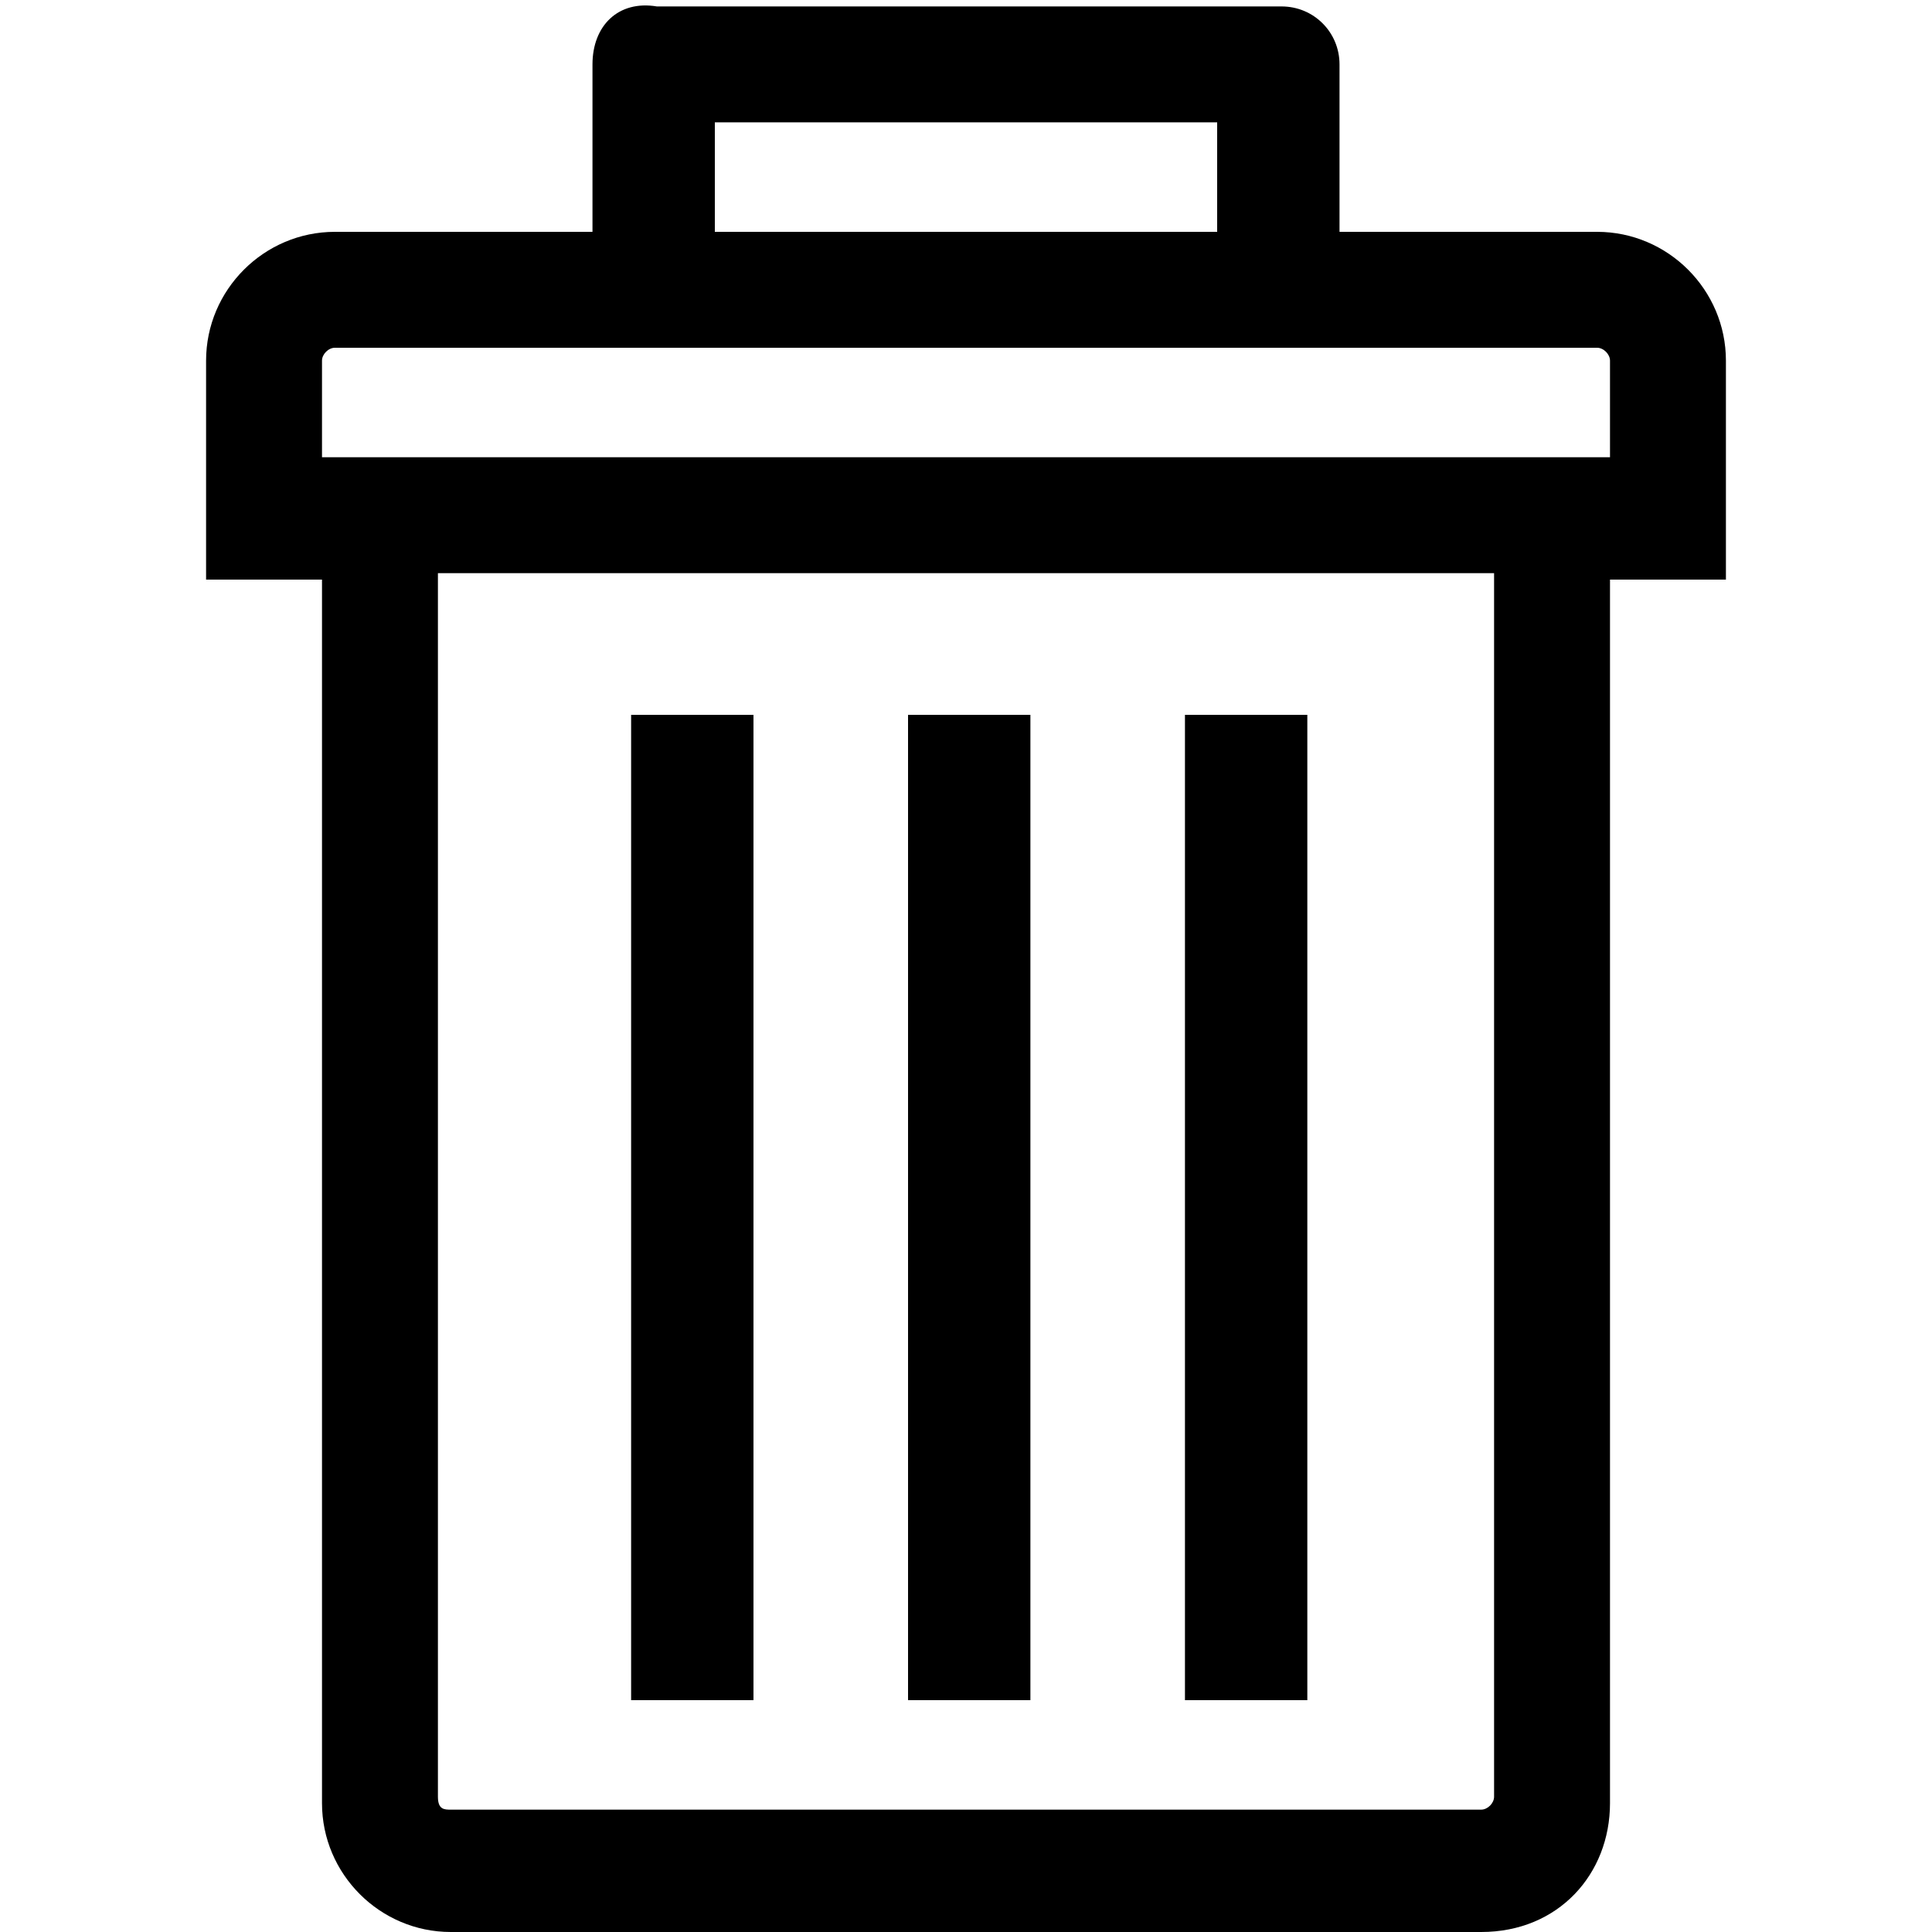
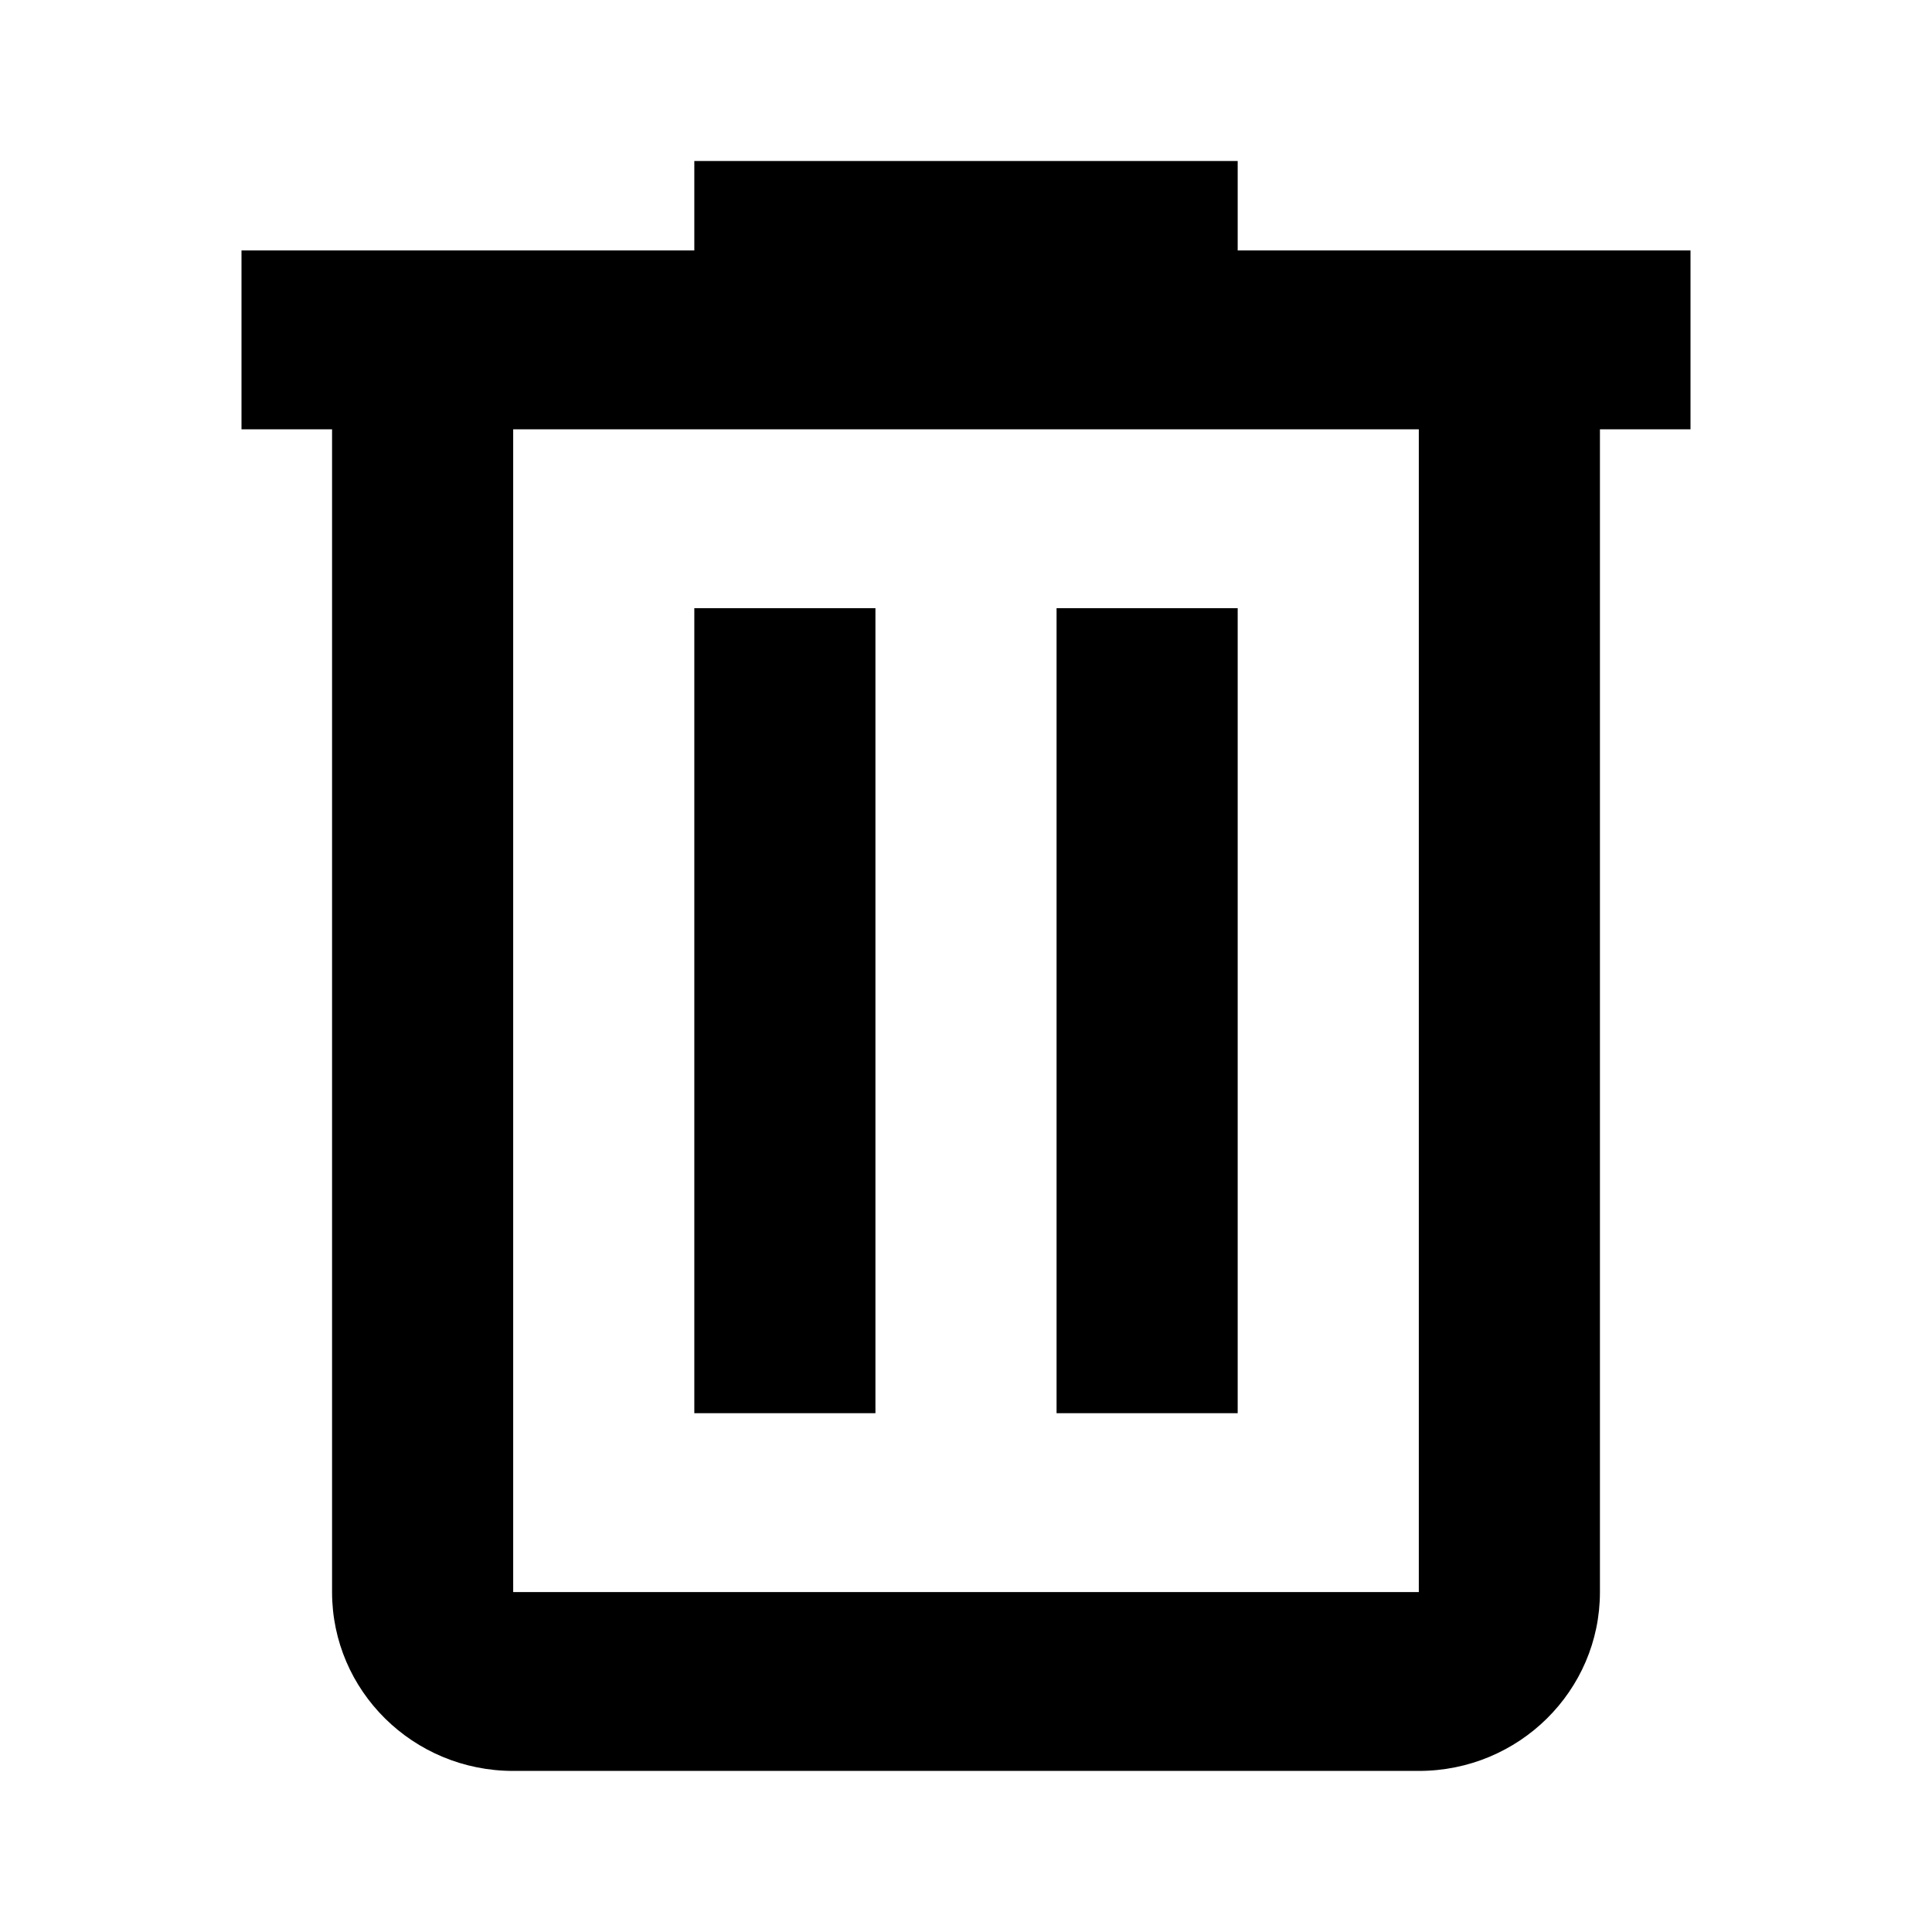
- <svg xmlns="http://www.w3.org/2000/svg" width="30" height="30">
-   <path d="M24.8 3.6h-4V1c0-.5-.4-.9-.9-.9h-9.7c-.6-.1-1 .3-1 .9v2.6h-4c-1.1 0-2 .9-2 2V9H5v19c0 1.1.9 2 2 2h16c1.2 0 2-.9 2-2V9h1.8V5.6c0-1.1-.9-2-2-2zM11.1 1.9h7.8v1.7h-7.8V1.9zm12.1 26c0 .1-.1.2-.2.2H7c-.1 0-.2 0-.2-.2v-19h16.4v19zM25 7.1H5V5.6c0-.1.1-.2.2-.2h19.6c.1 0 .2.1.2.2v1.5z" />
-   <path d="M18.4 11.1h1.9v15.3h-1.9zm-4.3 0H16v15.3h-1.9zm-4.3 0h1.9v15.3H9.8z" />
+ <svg xmlns="http://www.w3.org/2000/svg" width="24" height="24">
+   <path fill-rule="evenodd" clip-rule="evenodd" d="M8.625 2v1.111H3v2.222h1.125v14.444c0 1.227 1.007 2.222 2.25 2.222h11.25c1.243 0 2.25-.995 2.25-2.222V5.333H21V3.111h-5.625V2h-6.75zm-2.25 3.333h11.25v14.444H6.375V5.333zm2.25 2.222v10h2.25v-10h-2.25zm4.5 0v10h2.25v-10h-2.25z" />
</svg>
